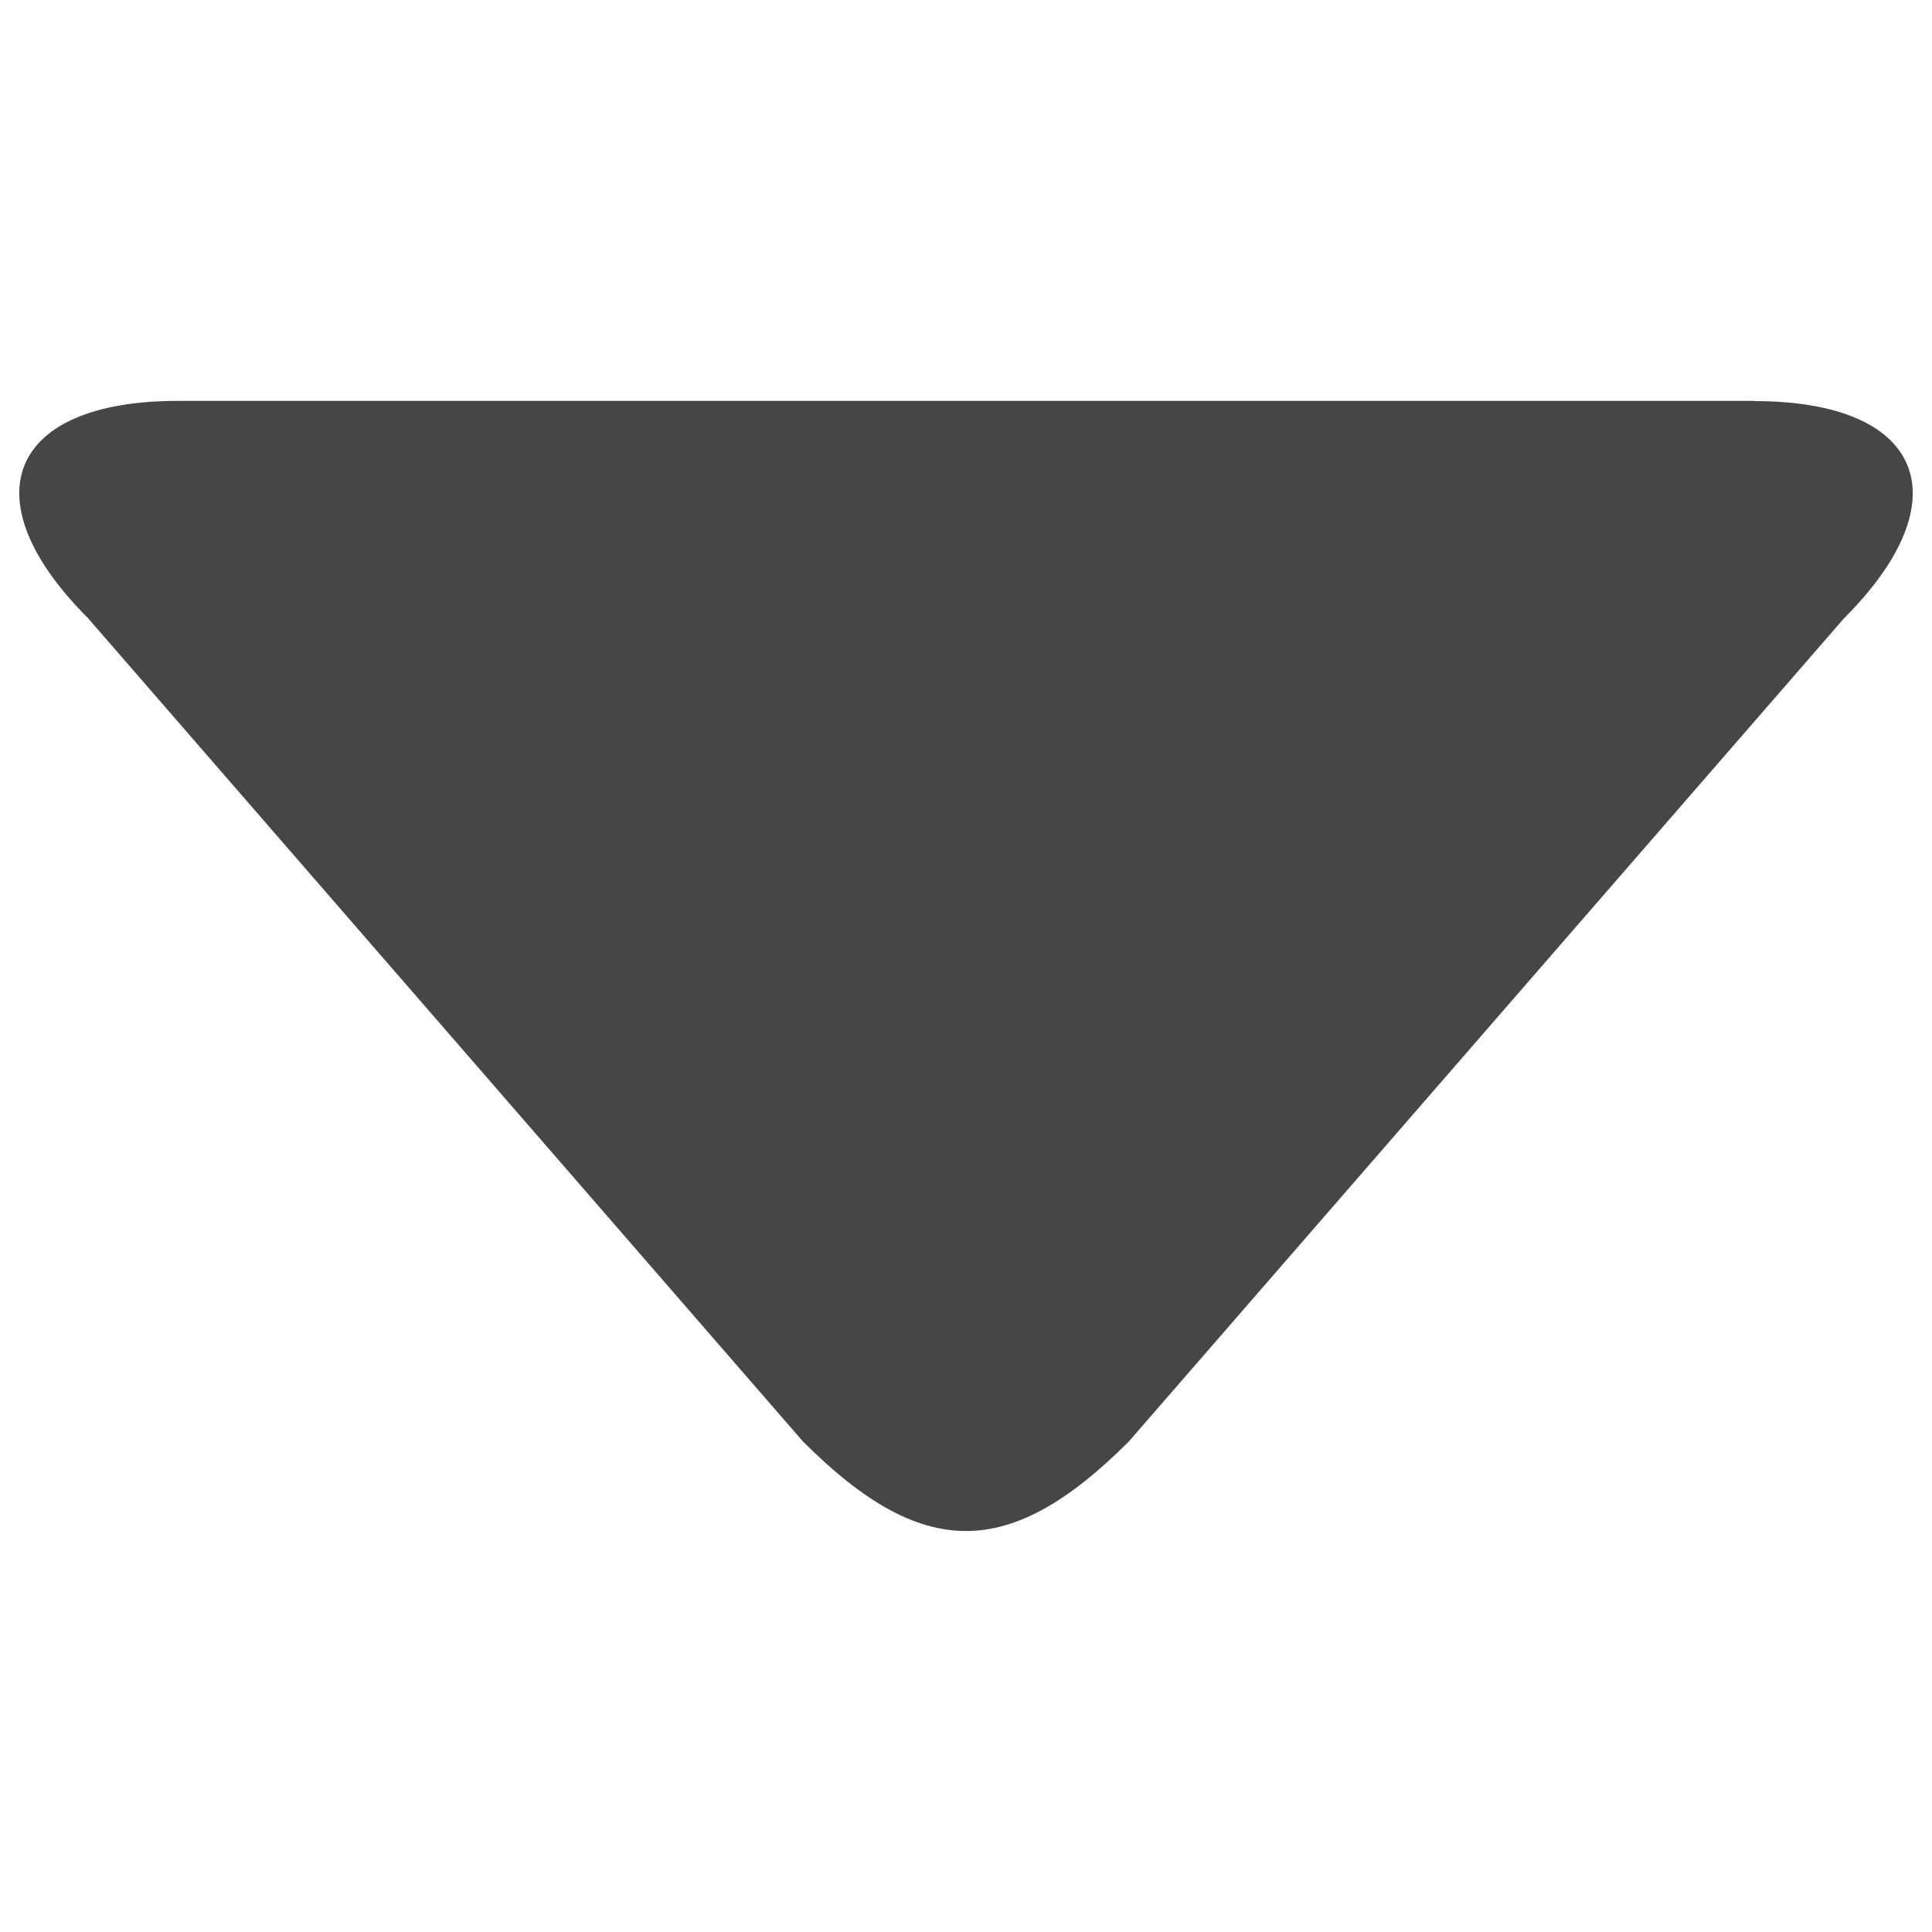
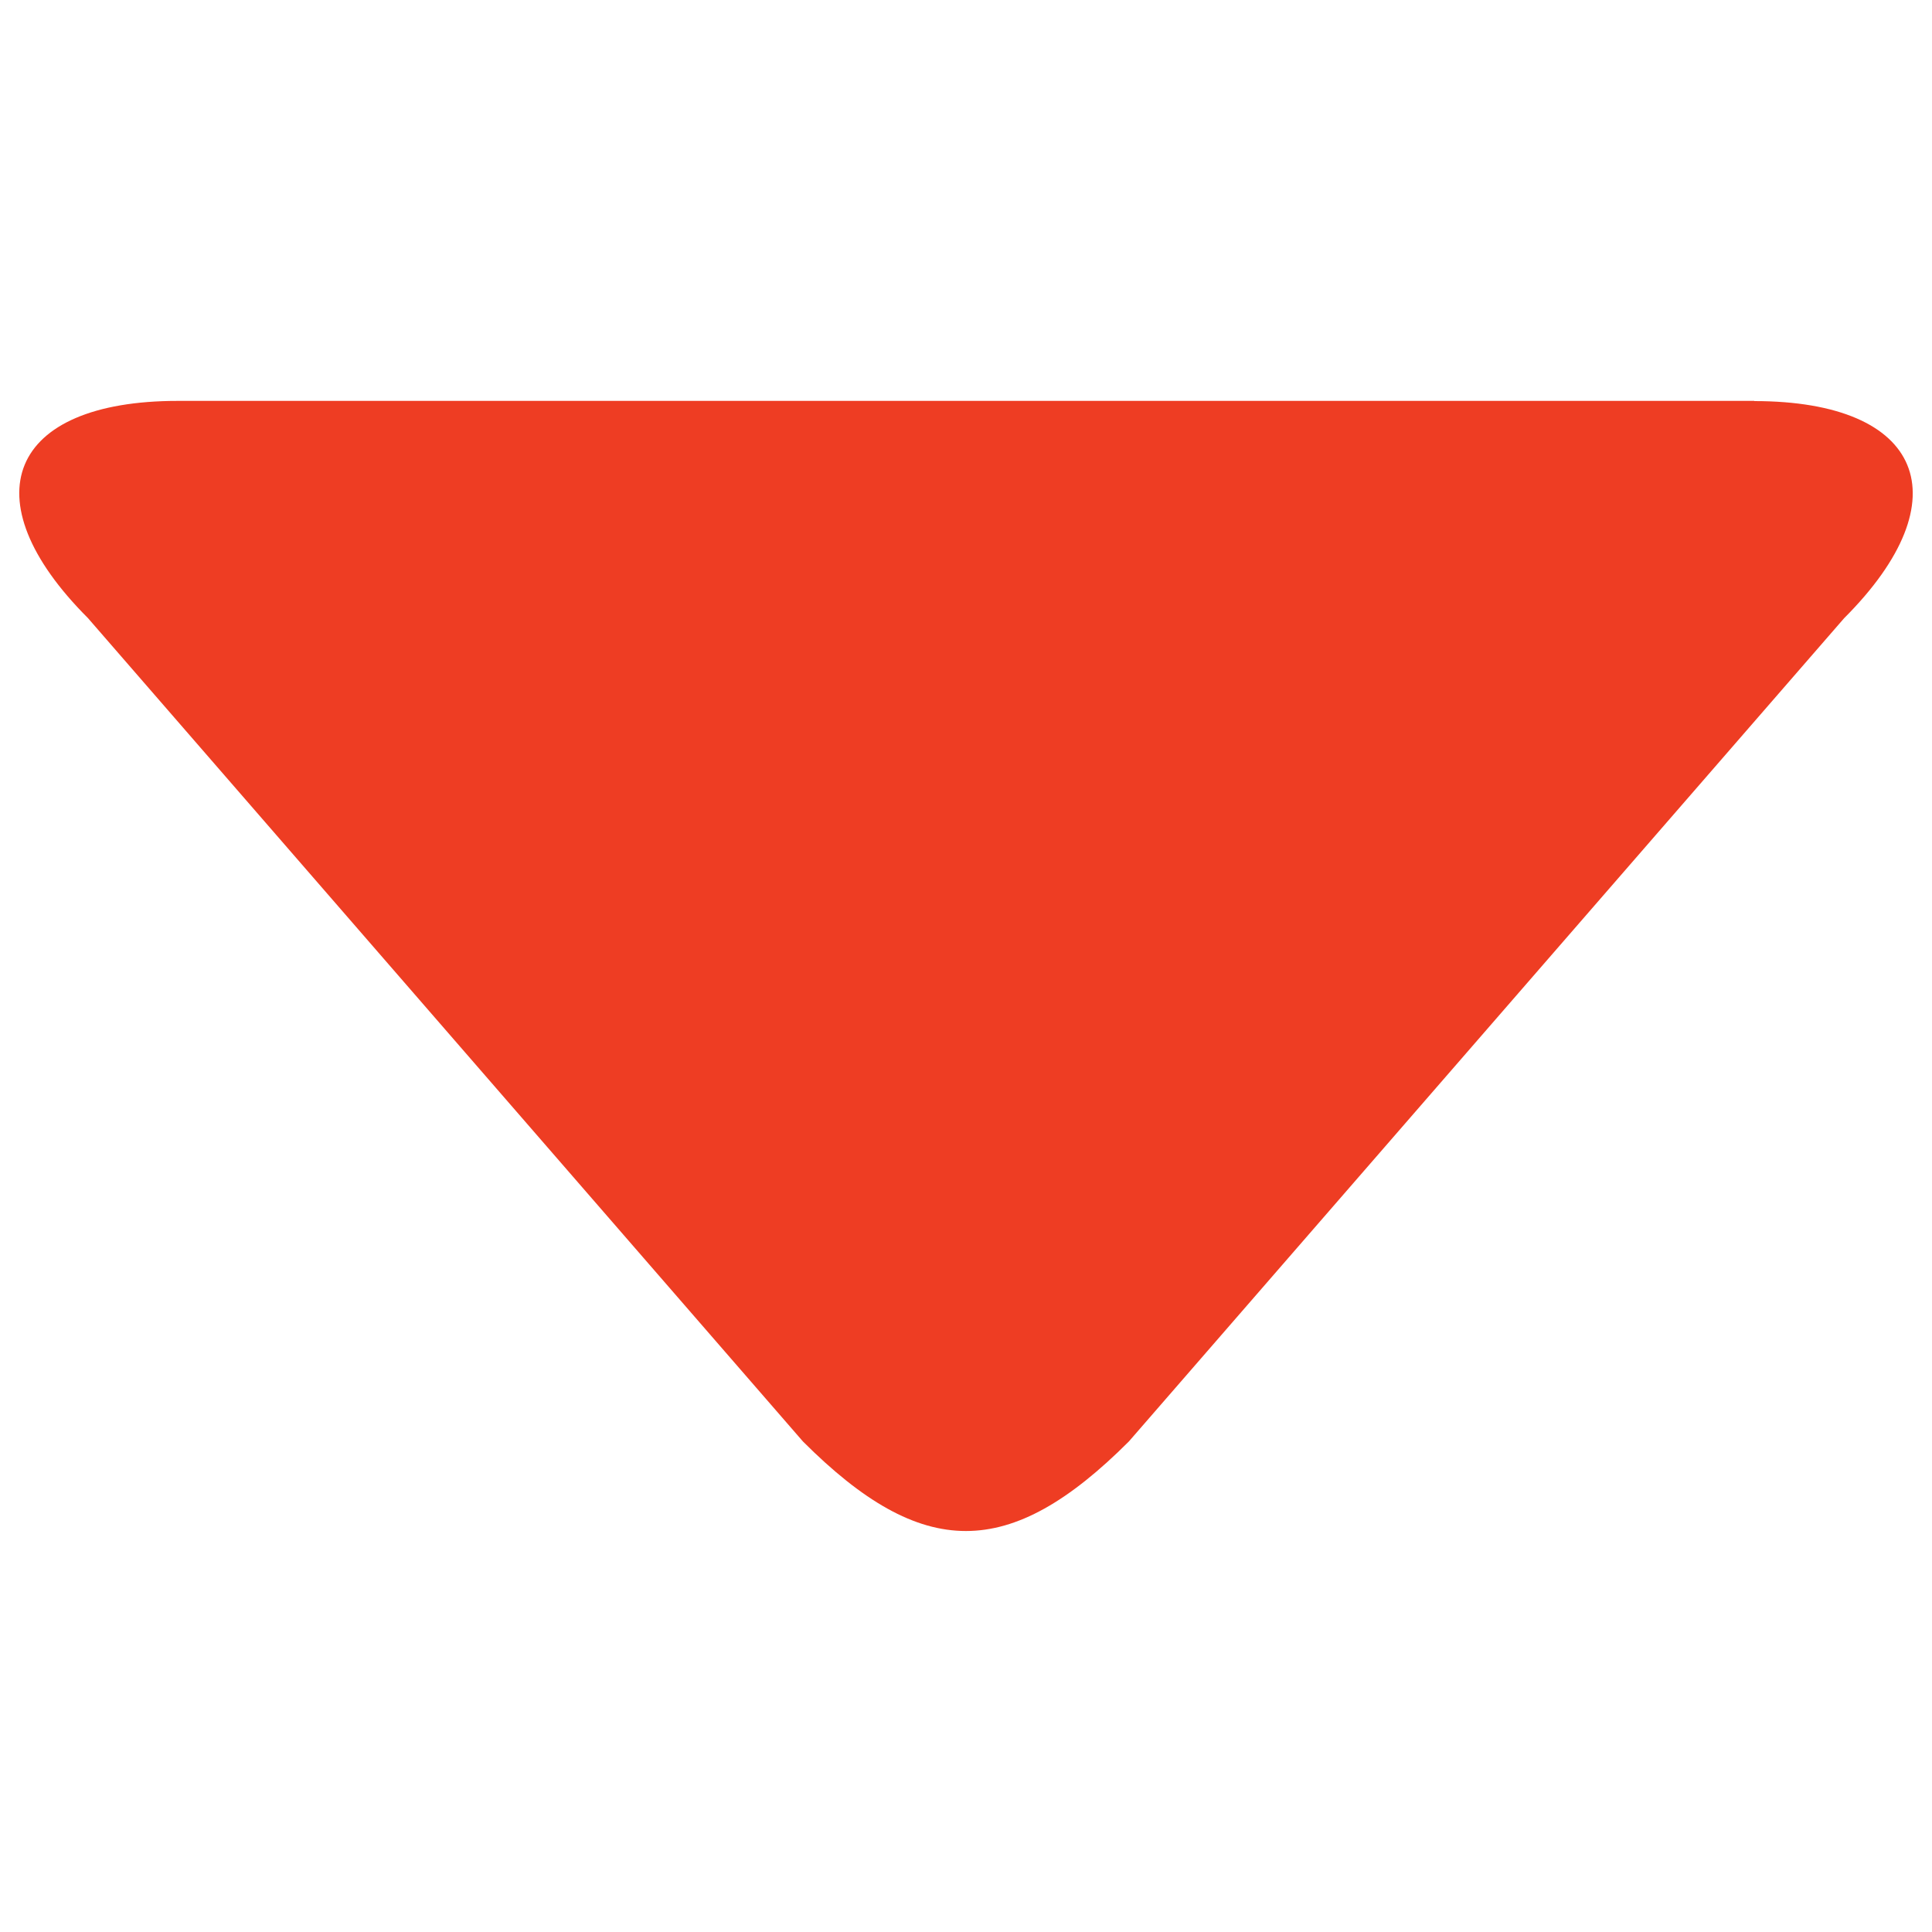
<svg xmlns="http://www.w3.org/2000/svg" version="1.1" x="0px" y="0px" viewBox="0 0 1000 1000" enable-background="new 0 0 1000 1000" xml:space="preserve">
  <g>
-     <path fill="#464646" d="M908,207.6c87.4,0,108.3,50.6,46.5,112.4L584.3,746.1c-61.8,61.8-106.9,61.8-168.7,0L45.5,319.9c-61.8-61.8-40.9-112.4,46.5-112.4H908z" />
+     <path fill="#ee3d23" d="M908,207.6c87.4,0,108.3,50.6,46.5,112.4L584.3,746.1c-61.8,61.8-106.9,61.8-168.7,0L45.5,319.9c-61.8-61.8-40.9-112.4,46.5-112.4H908z" />
  </g>
</svg>
